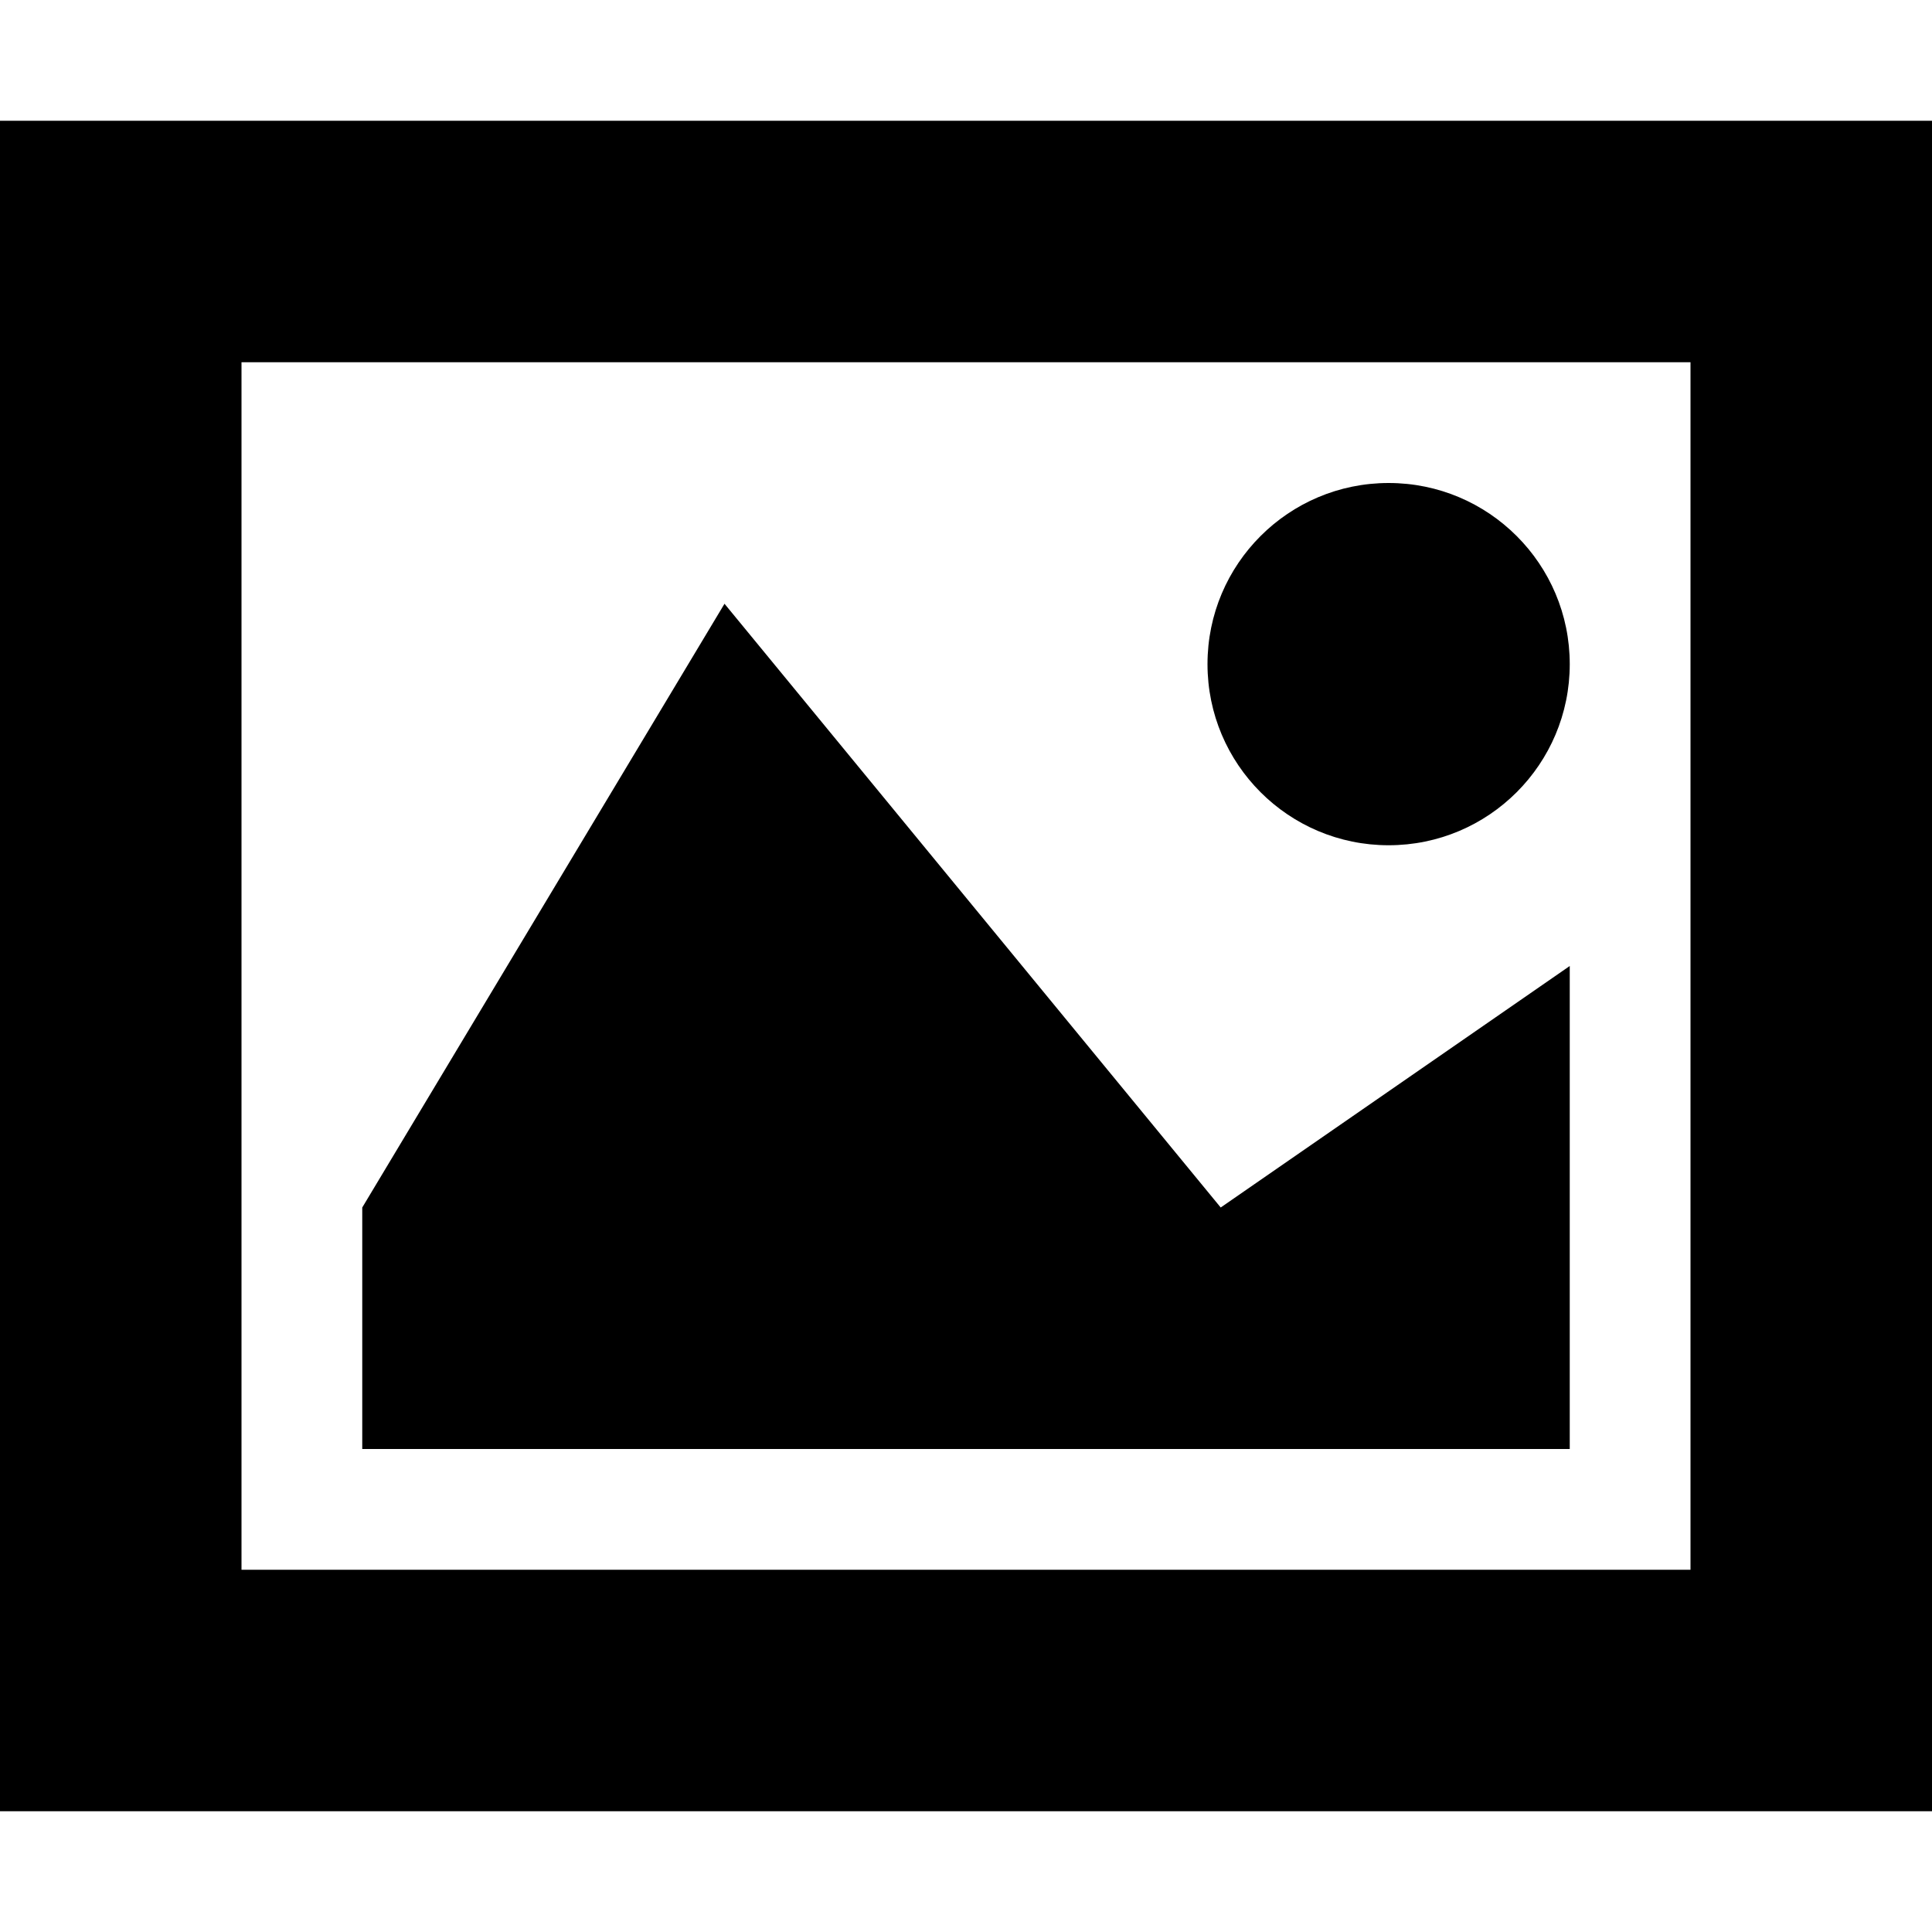
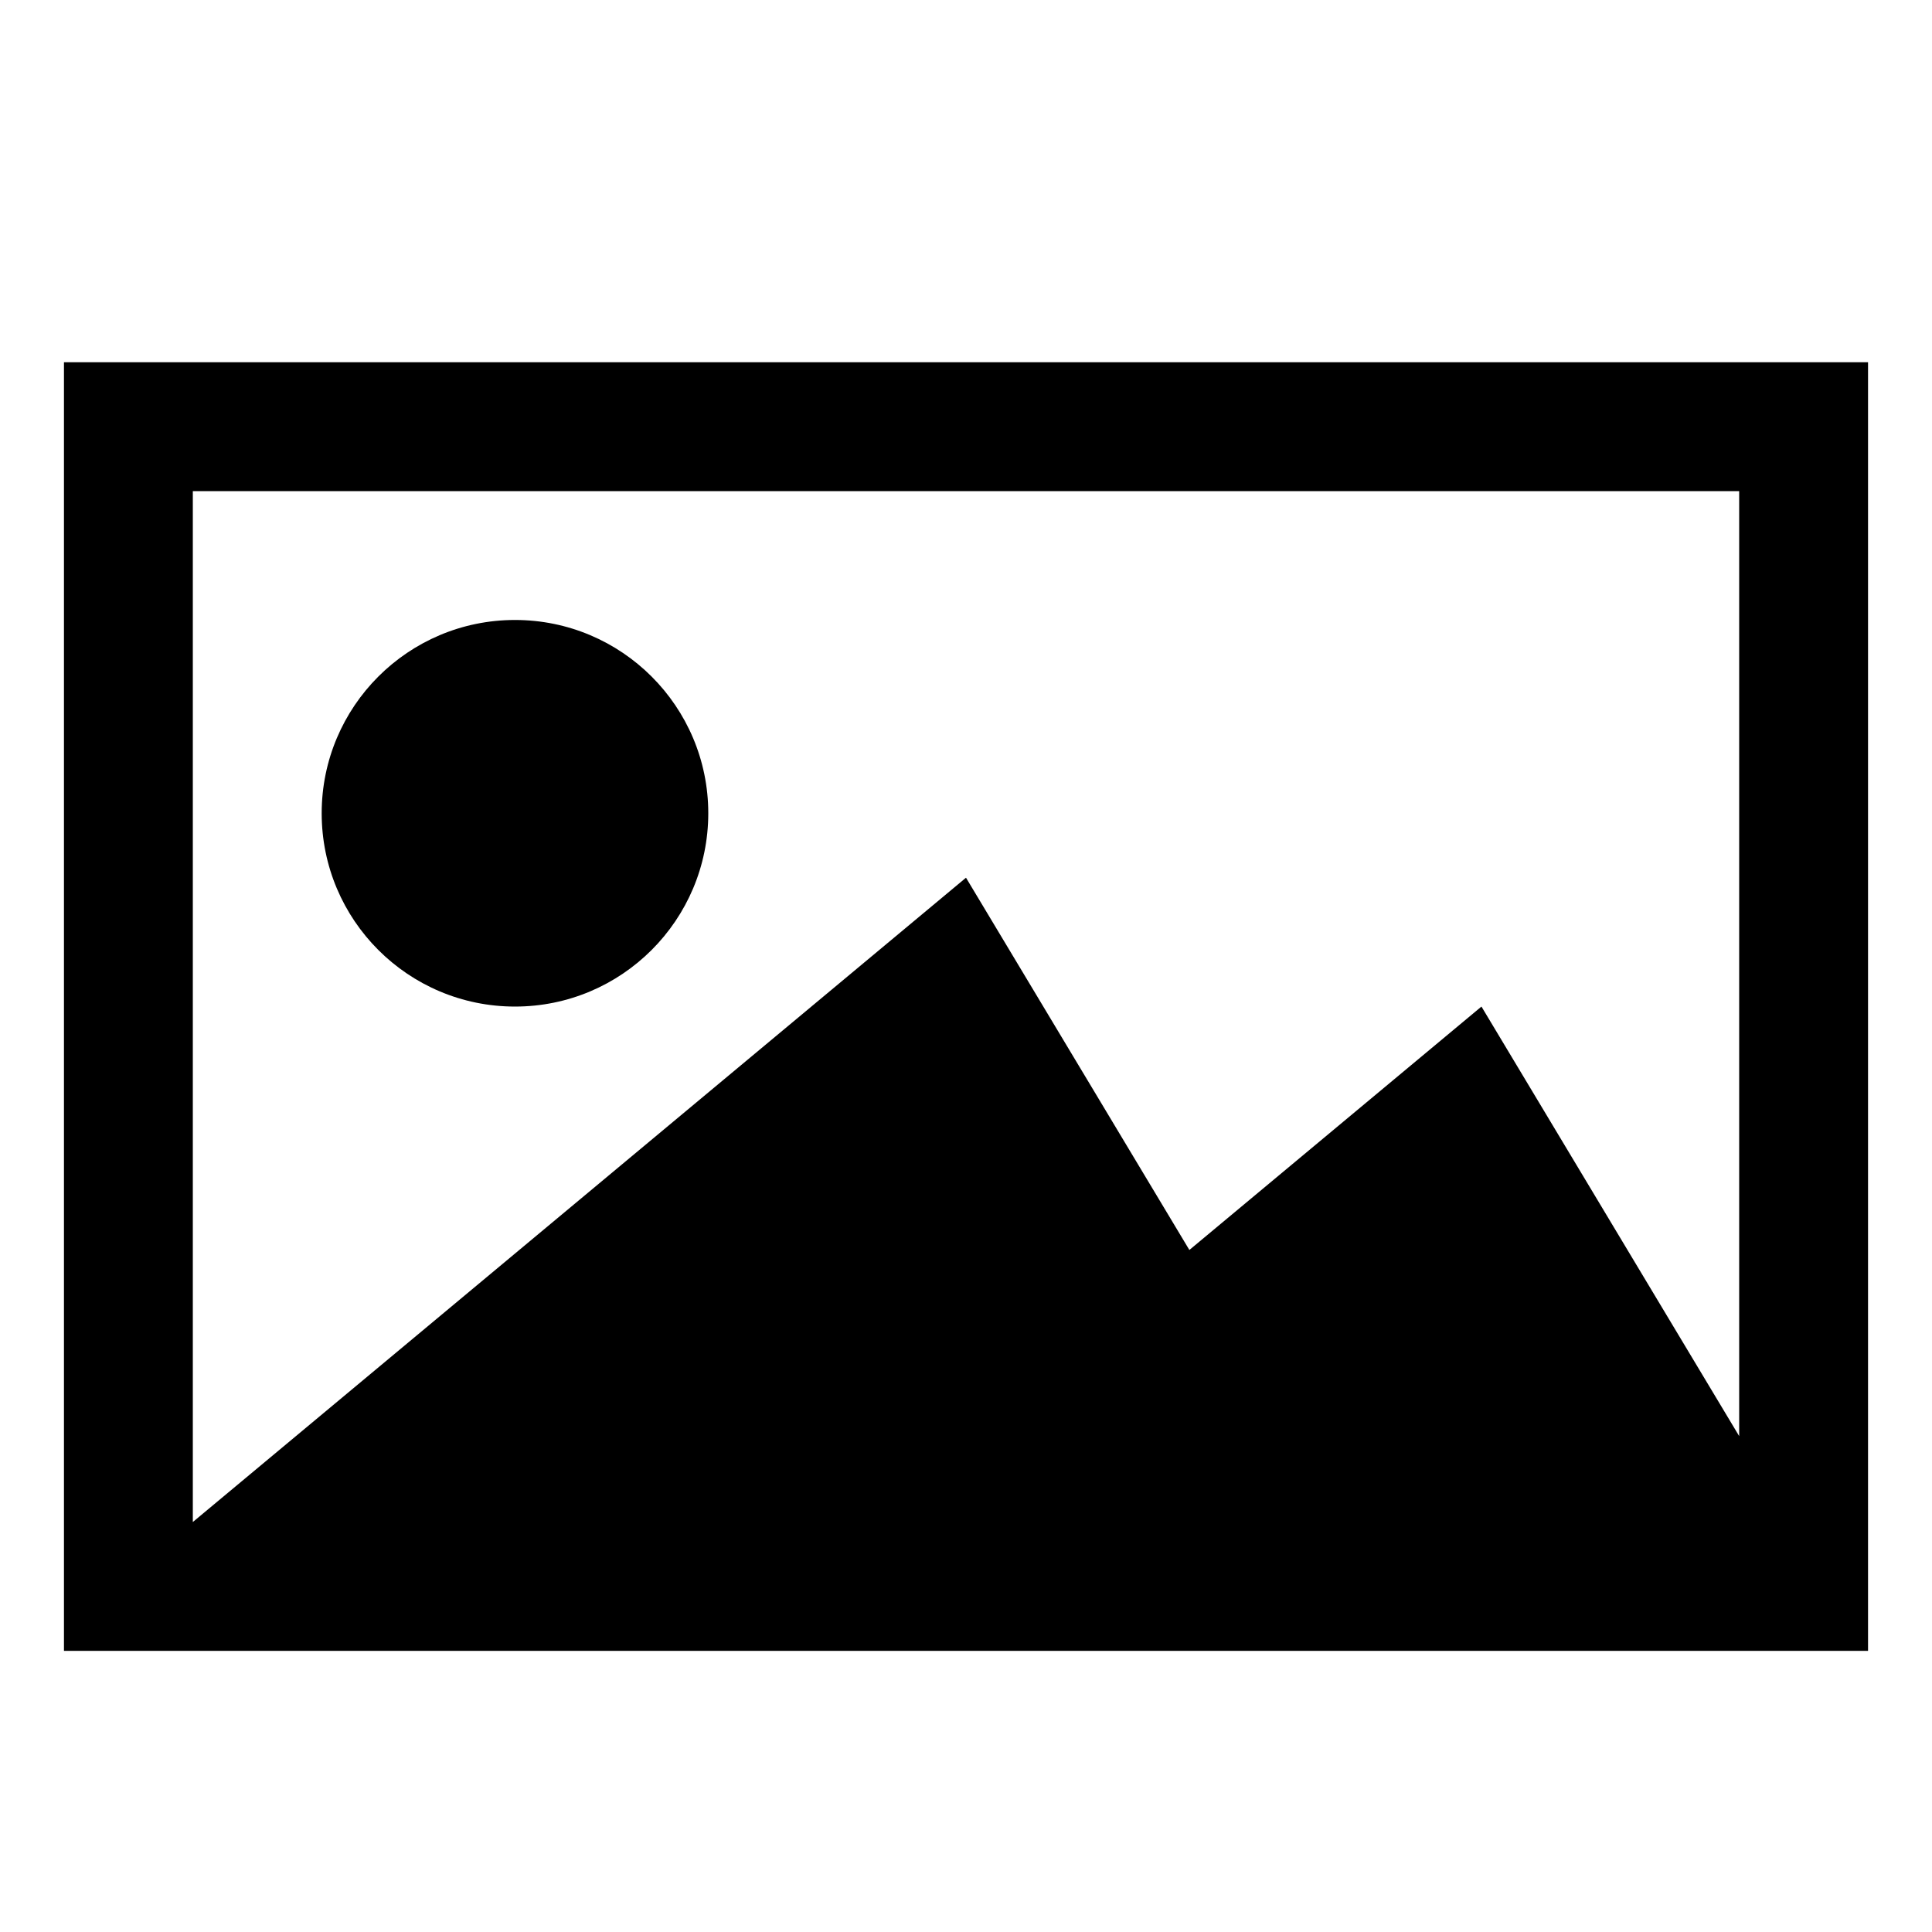
<svg xmlns="http://www.w3.org/2000/svg" version="1.1" id="Layer_1" x="0px" y="0px" width="512px" height="512px" viewBox="0 0 512 512" enable-background="new 0 0 512 512" xml:space="preserve">
-   <path d="M448,96H64v320h384V96z M512,32L512,32v448H0V32H512z M416,384H96v-64l96-160l131.5,160l92.5-64v32V384z M320,176  c0,26.51,21.49,48,48,48s48-21.49,48-48s-21.49-48-48-48S320,149.49,320,176z" />
+   <path d="M16.95,96v341.5h478.1V96H16.95z M460.9,380.585L392.6,266.75l-77.405,64.505L256,232.6L51.1,403.35v-273.2h409.8V380.585z   M85.25,215.525c0,28.291,22.934,51.225,51.225,51.225s51.225-22.934,51.225-51.225S164.766,164.3,136.475,164.3  S85.25,187.234,85.25,215.525z" />
</svg>
